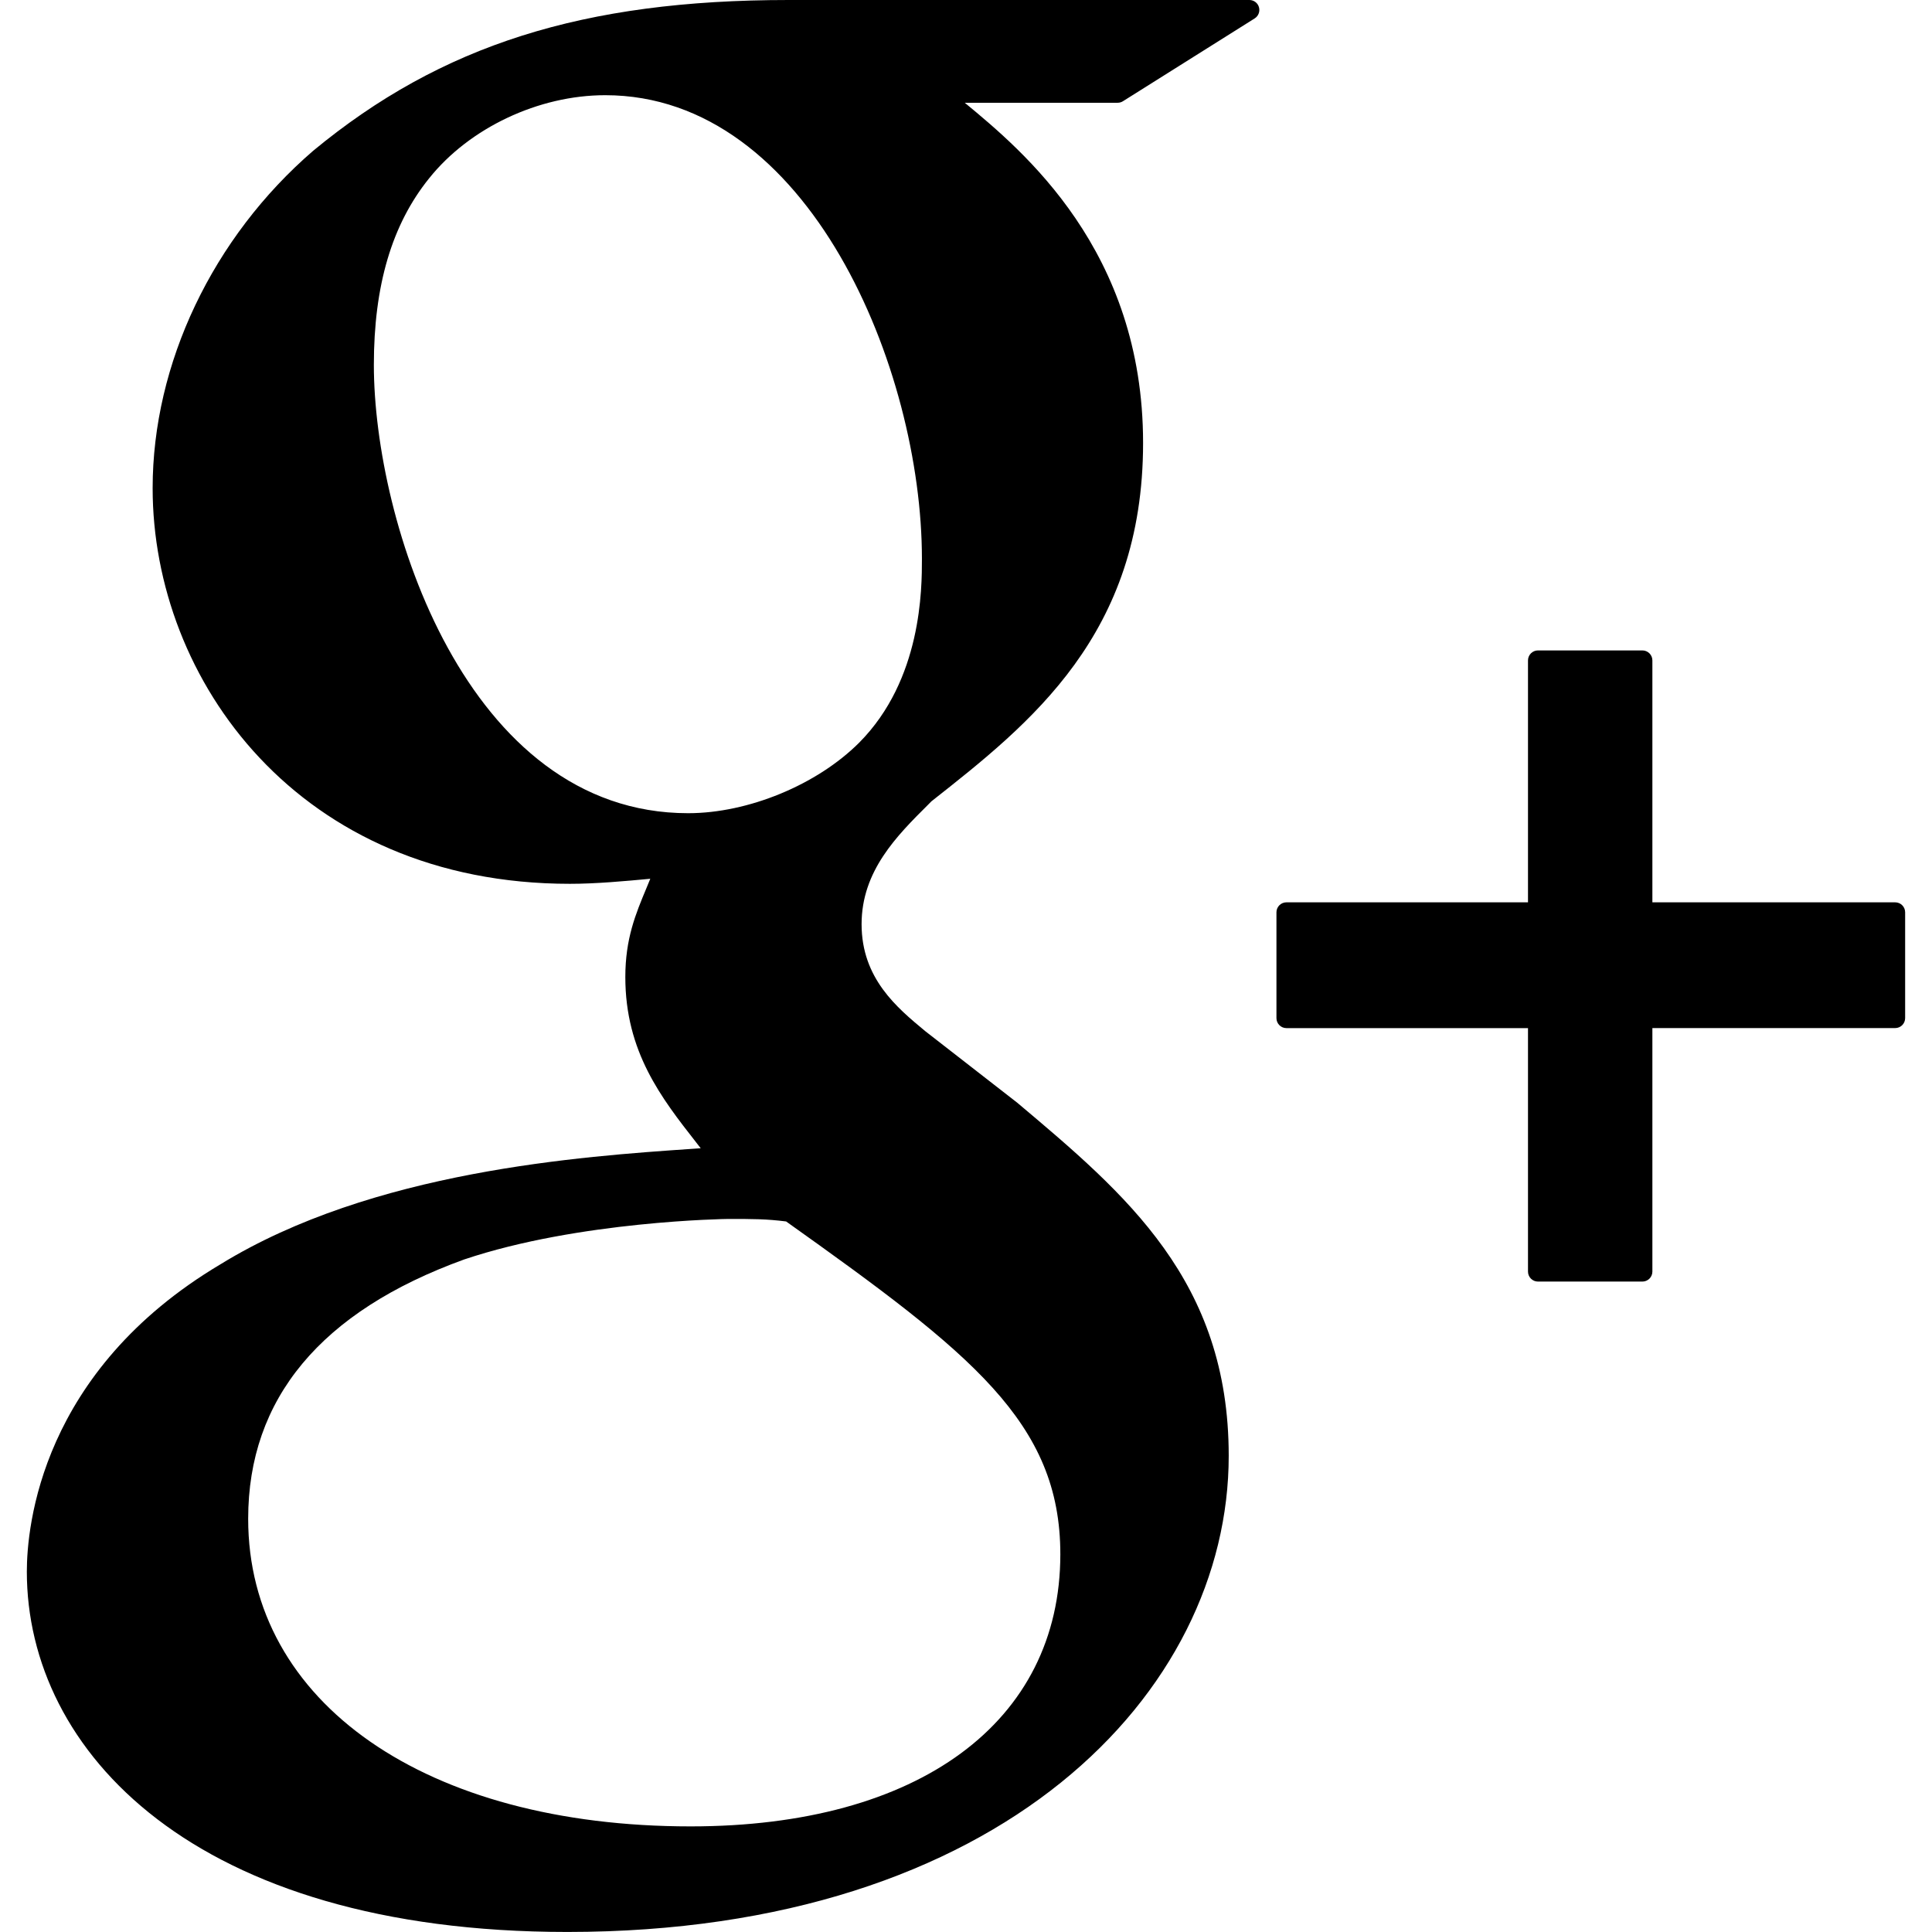
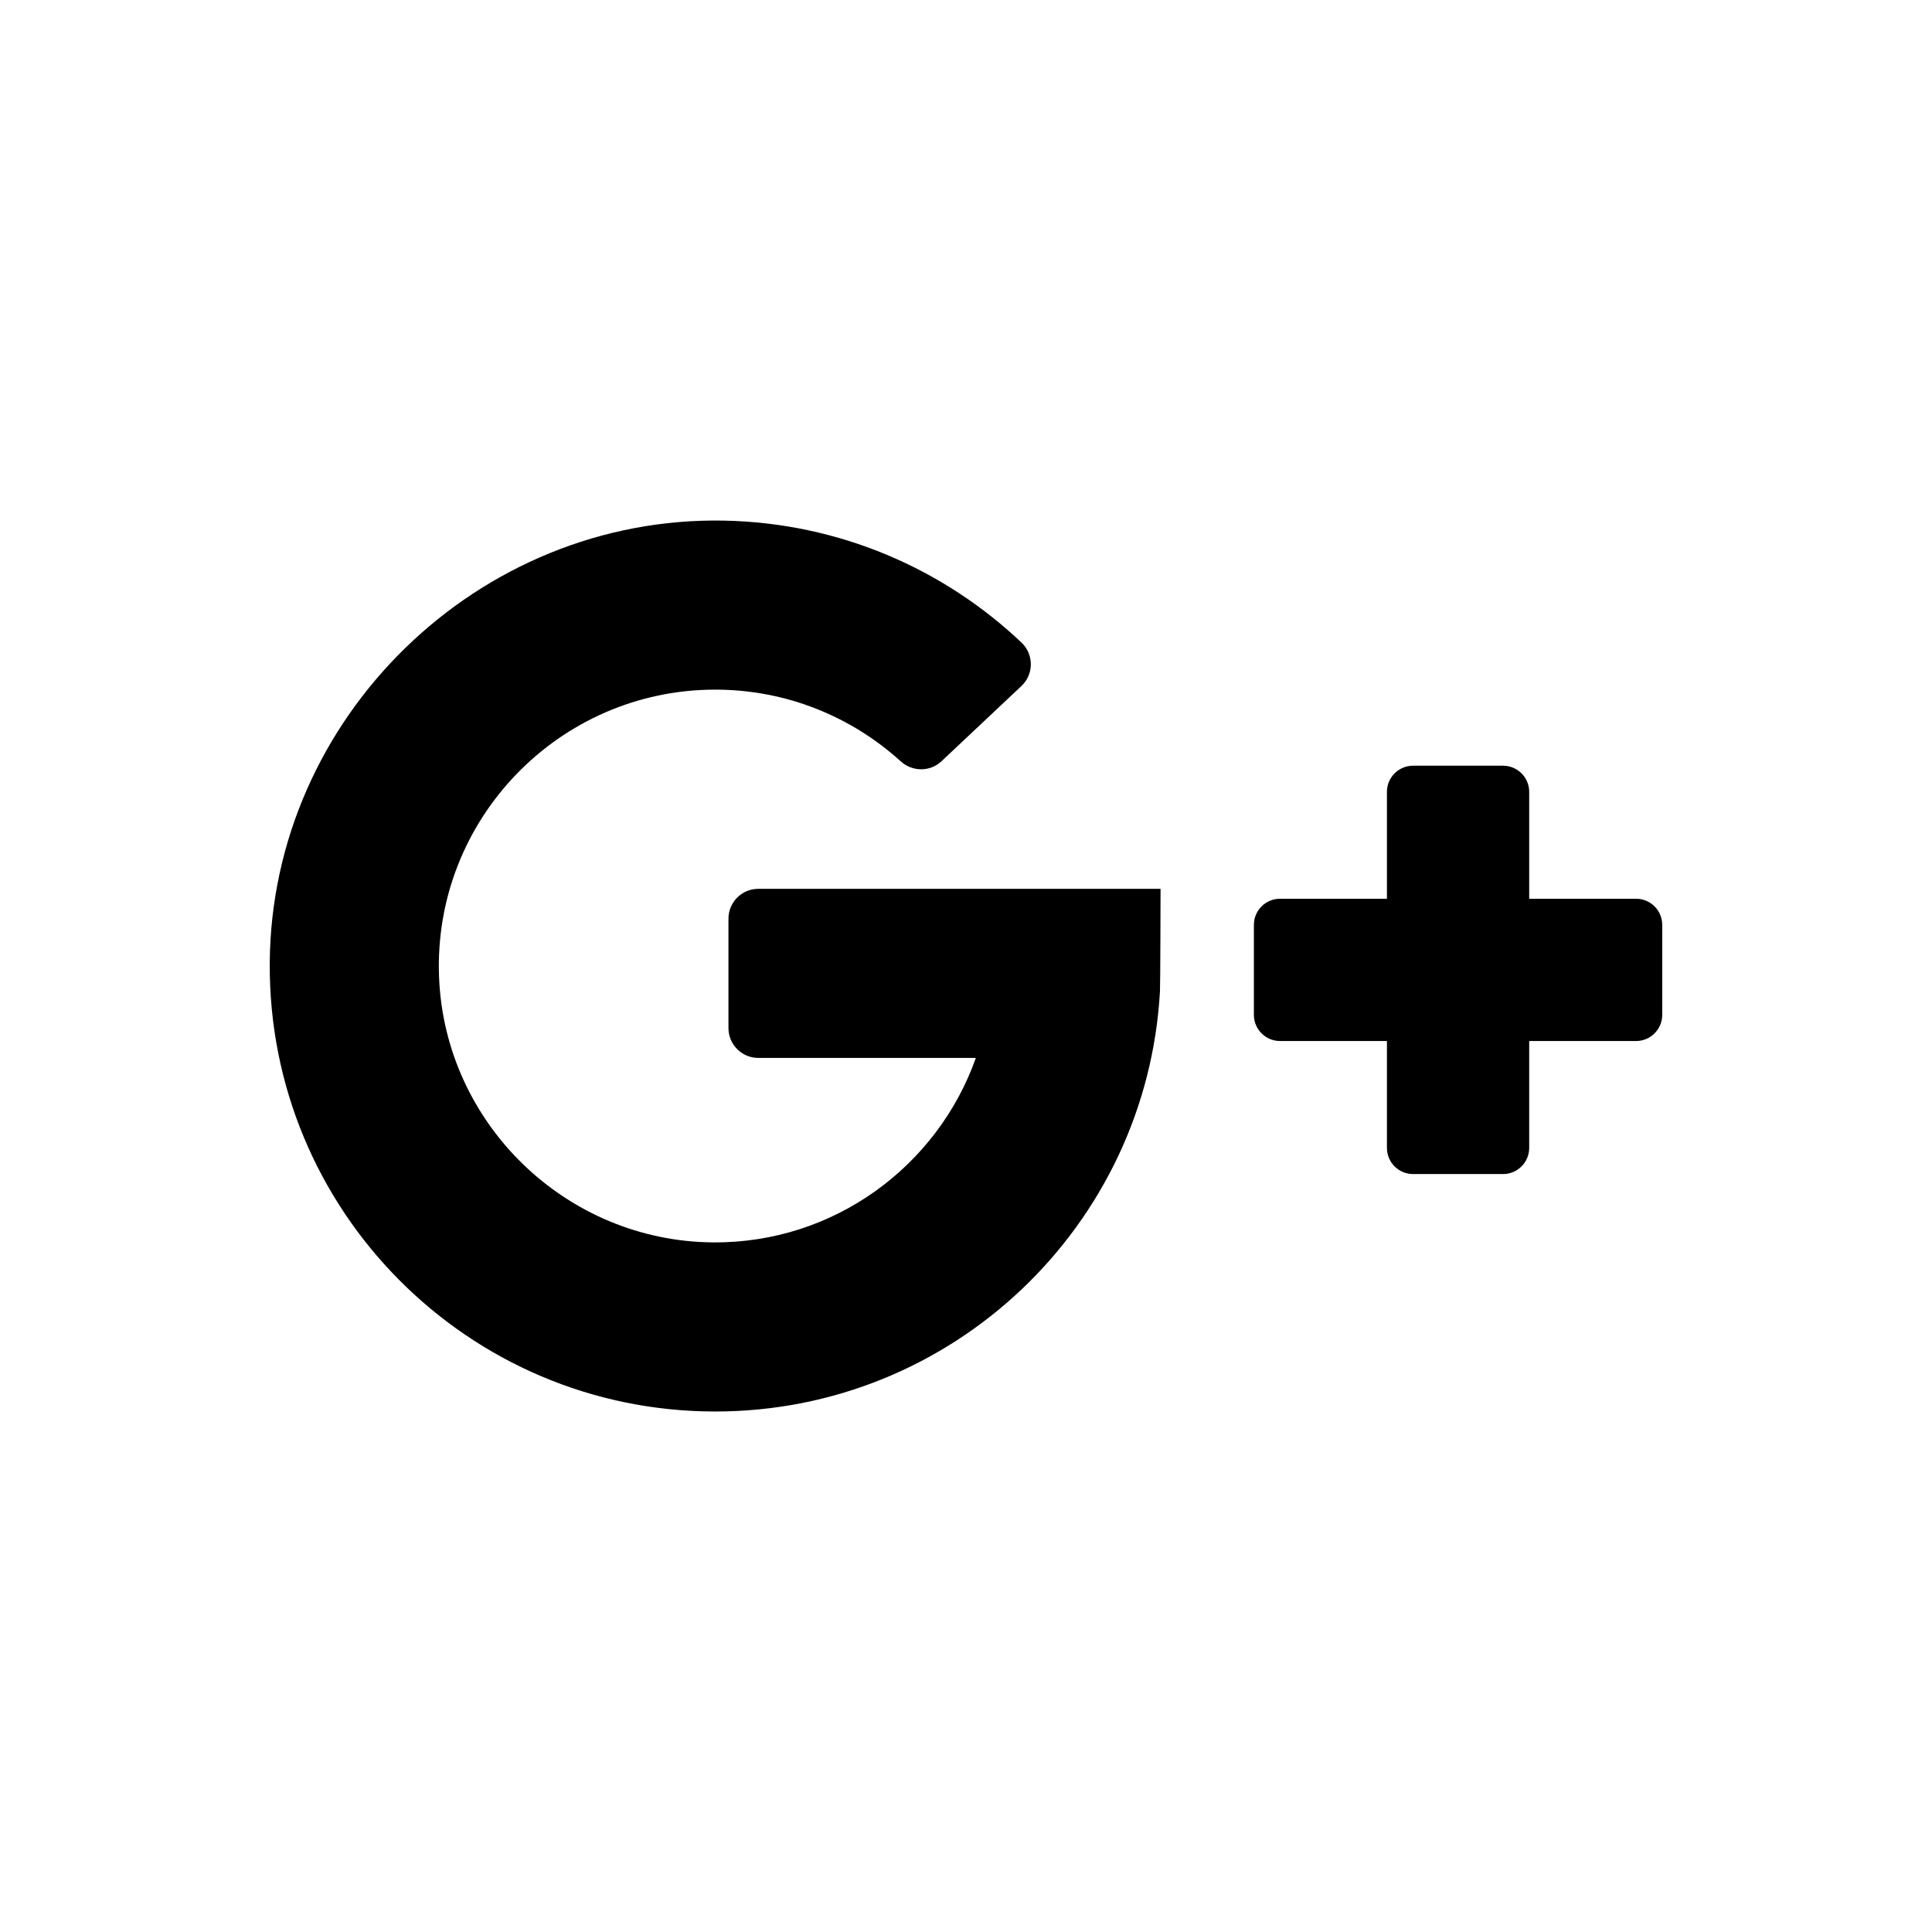
- <svg xmlns="http://www.w3.org/2000/svg" version="1.1" x="0px" y="0px" viewBox="0 0 96.828 96.827" xml:space="preserve">
-   <path d="M62.617,0H39.525c-10.29,0-17.413,2.256-23.824,7.552c-5.042,4.35-8.051,10.672-8.051,16.912 c0,9.614,7.33,19.831,20.913,19.831c1.306,0,2.752-0.134,4.028-0.253l-0.188,0.457c-0.546,1.308-1.063,2.542-1.063,4.468 c0,3.75,1.809,6.063,3.558,8.298l0.22,0.283l-0.391,0.027c-5.609,0.384-16.049,1.1-23.675,5.787 c-9.007,5.355-9.707,13.145-9.707,15.404c0,8.988,8.376,18.06,27.09,18.06c21.76,0,33.146-12.005,33.146-23.863 c0.002-8.771-5.141-13.101-10.6-17.698l-4.605-3.582c-1.423-1.179-3.195-2.646-3.195-5.364c0-2.672,1.772-4.436,3.336-5.992 l0.163-0.165c4.973-3.917,10.609-8.358,10.609-17.964c0-9.658-6.035-14.649-8.937-17.048h7.663c0.094,0,0.188-0.026,0.266-0.077 l6.601-4.15c0.188-0.119,0.276-0.348,0.214-0.562C63.037,0.147,62.839,0,62.617,0z M34.614,91.535 c-13.264,0-22.176-6.195-22.176-15.416c0-6.021,3.645-10.396,10.824-12.997c5.749-1.935,13.17-2.031,13.244-2.031 c1.257,0,1.889,0,2.893,0.126c9.281,6.605,13.743,10.073,13.743,16.678C53.141,86.309,46.041,91.535,34.614,91.535z M34.489,40.756c-11.132,0-15.752-14.633-15.752-22.468c0-3.984,0.906-7.042,2.77-9.351c2.023-2.531,5.487-4.166,8.825-4.166 c10.221,0,15.873,13.738,15.873,23.233c0,1.498,0,6.055-3.148,9.22C40.94,39.337,37.497,40.756,34.489,40.756z" />
-   <path d="M94.982,45.223H82.814V33.098c0-0.276-0.225-0.5-0.5-0.5H77.08c-0.276,0-0.5,0.224-0.5,0.5v12.125H64.473 c-0.276,0-0.5,0.224-0.5,0.5v5.304c0,0.275,0.224,0.5,0.5,0.5H76.58V63.73c0,0.275,0.224,0.5,0.5,0.5h5.234 c0.275,0,0.5-0.225,0.5-0.5V51.525h12.168c0.276,0,0.5-0.223,0.5-0.5v-5.302C95.482,45.446,95.259,45.223,94.982,45.223z" />
+ <svg xmlns="http://www.w3.org/2000/svg" height="100" width="100" version="1.1" viewBox="0 0 100 100">
+   <g>
+     <path d="m39.25 54.757h11.26c-1.977 5.588-7.33 9.595-13.597 9.549-7.604-0.056-13.892-6.139-14.188-13.738-0.316-8.146 6.218-14.873 14.295-14.873 3.693 0 7.063 1.407 9.603 3.713 0.602 0.546 1.518 0.55 2.11-0.007l4.136-3.893c0.647-0.609 0.649-1.637 0.004-2.248-4.029-3.817-9.434-6.196-15.394-6.313-12.713-0.248-23.428 10.175-23.517 22.889-0.089 12.81 10.268 23.223 23.058 23.223 12.299 0 22.347-9.63 23.02-21.761 0.018-0.152 0.03-5.292 0.03-5.292h-20.82c-0.853 0-1.545 0.692-1.545 1.545v5.662c0 0.853 0.692 1.545 1.545 1.545z" />
+     <path d="m79.151 46.519v-5.532c0-0.748-0.606-1.354-1.354-1.354h-4.656c-0.748 0-1.354 0.606-1.354 1.354v5.532h-5.532c-0.748 0-1.354 0.606-1.354 1.354v4.656c0 0.748 0.606 1.354 1.354 1.354h5.532v5.532c0 0.748 0.606 1.354 1.354 1.354h4.656c0.748 0 1.354-0.606 1.354-1.354v-5.532h5.532c0.748 0 1.354-0.606 1.354-1.354v-4.656c0-0.748-0.606-1.354-1.354-1.354h-5.532z" />
+   </g>
</svg>
